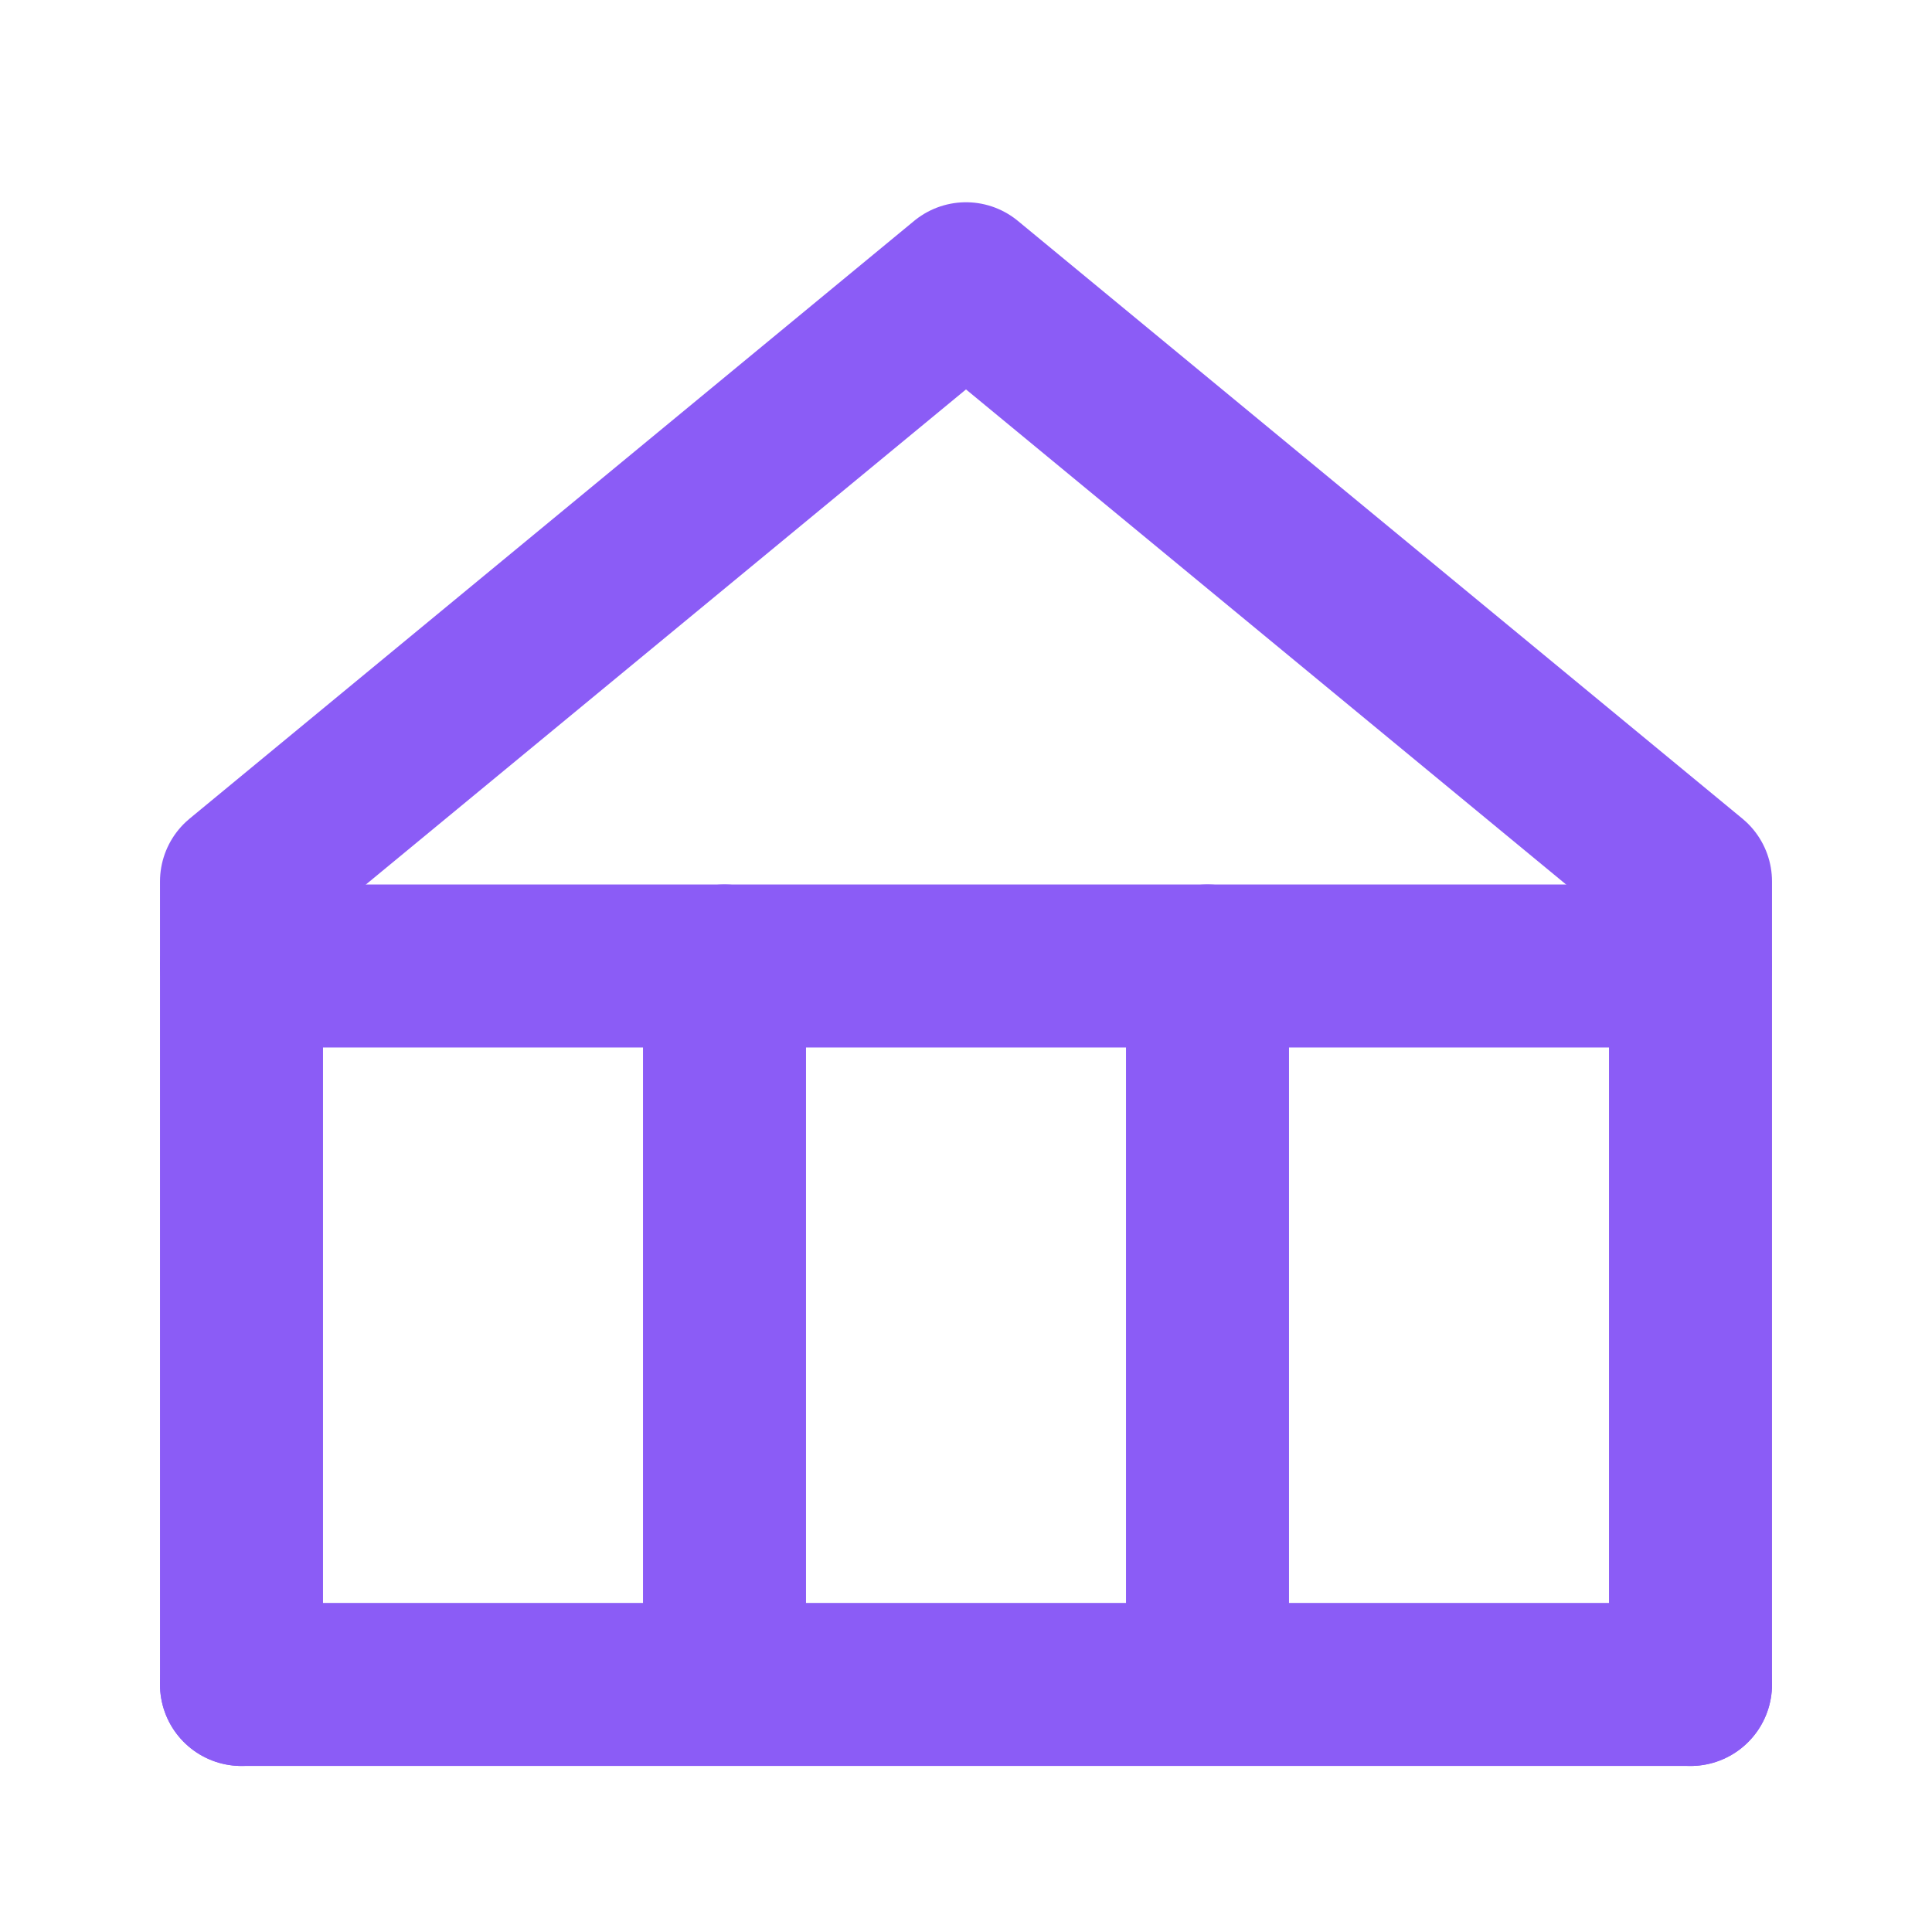
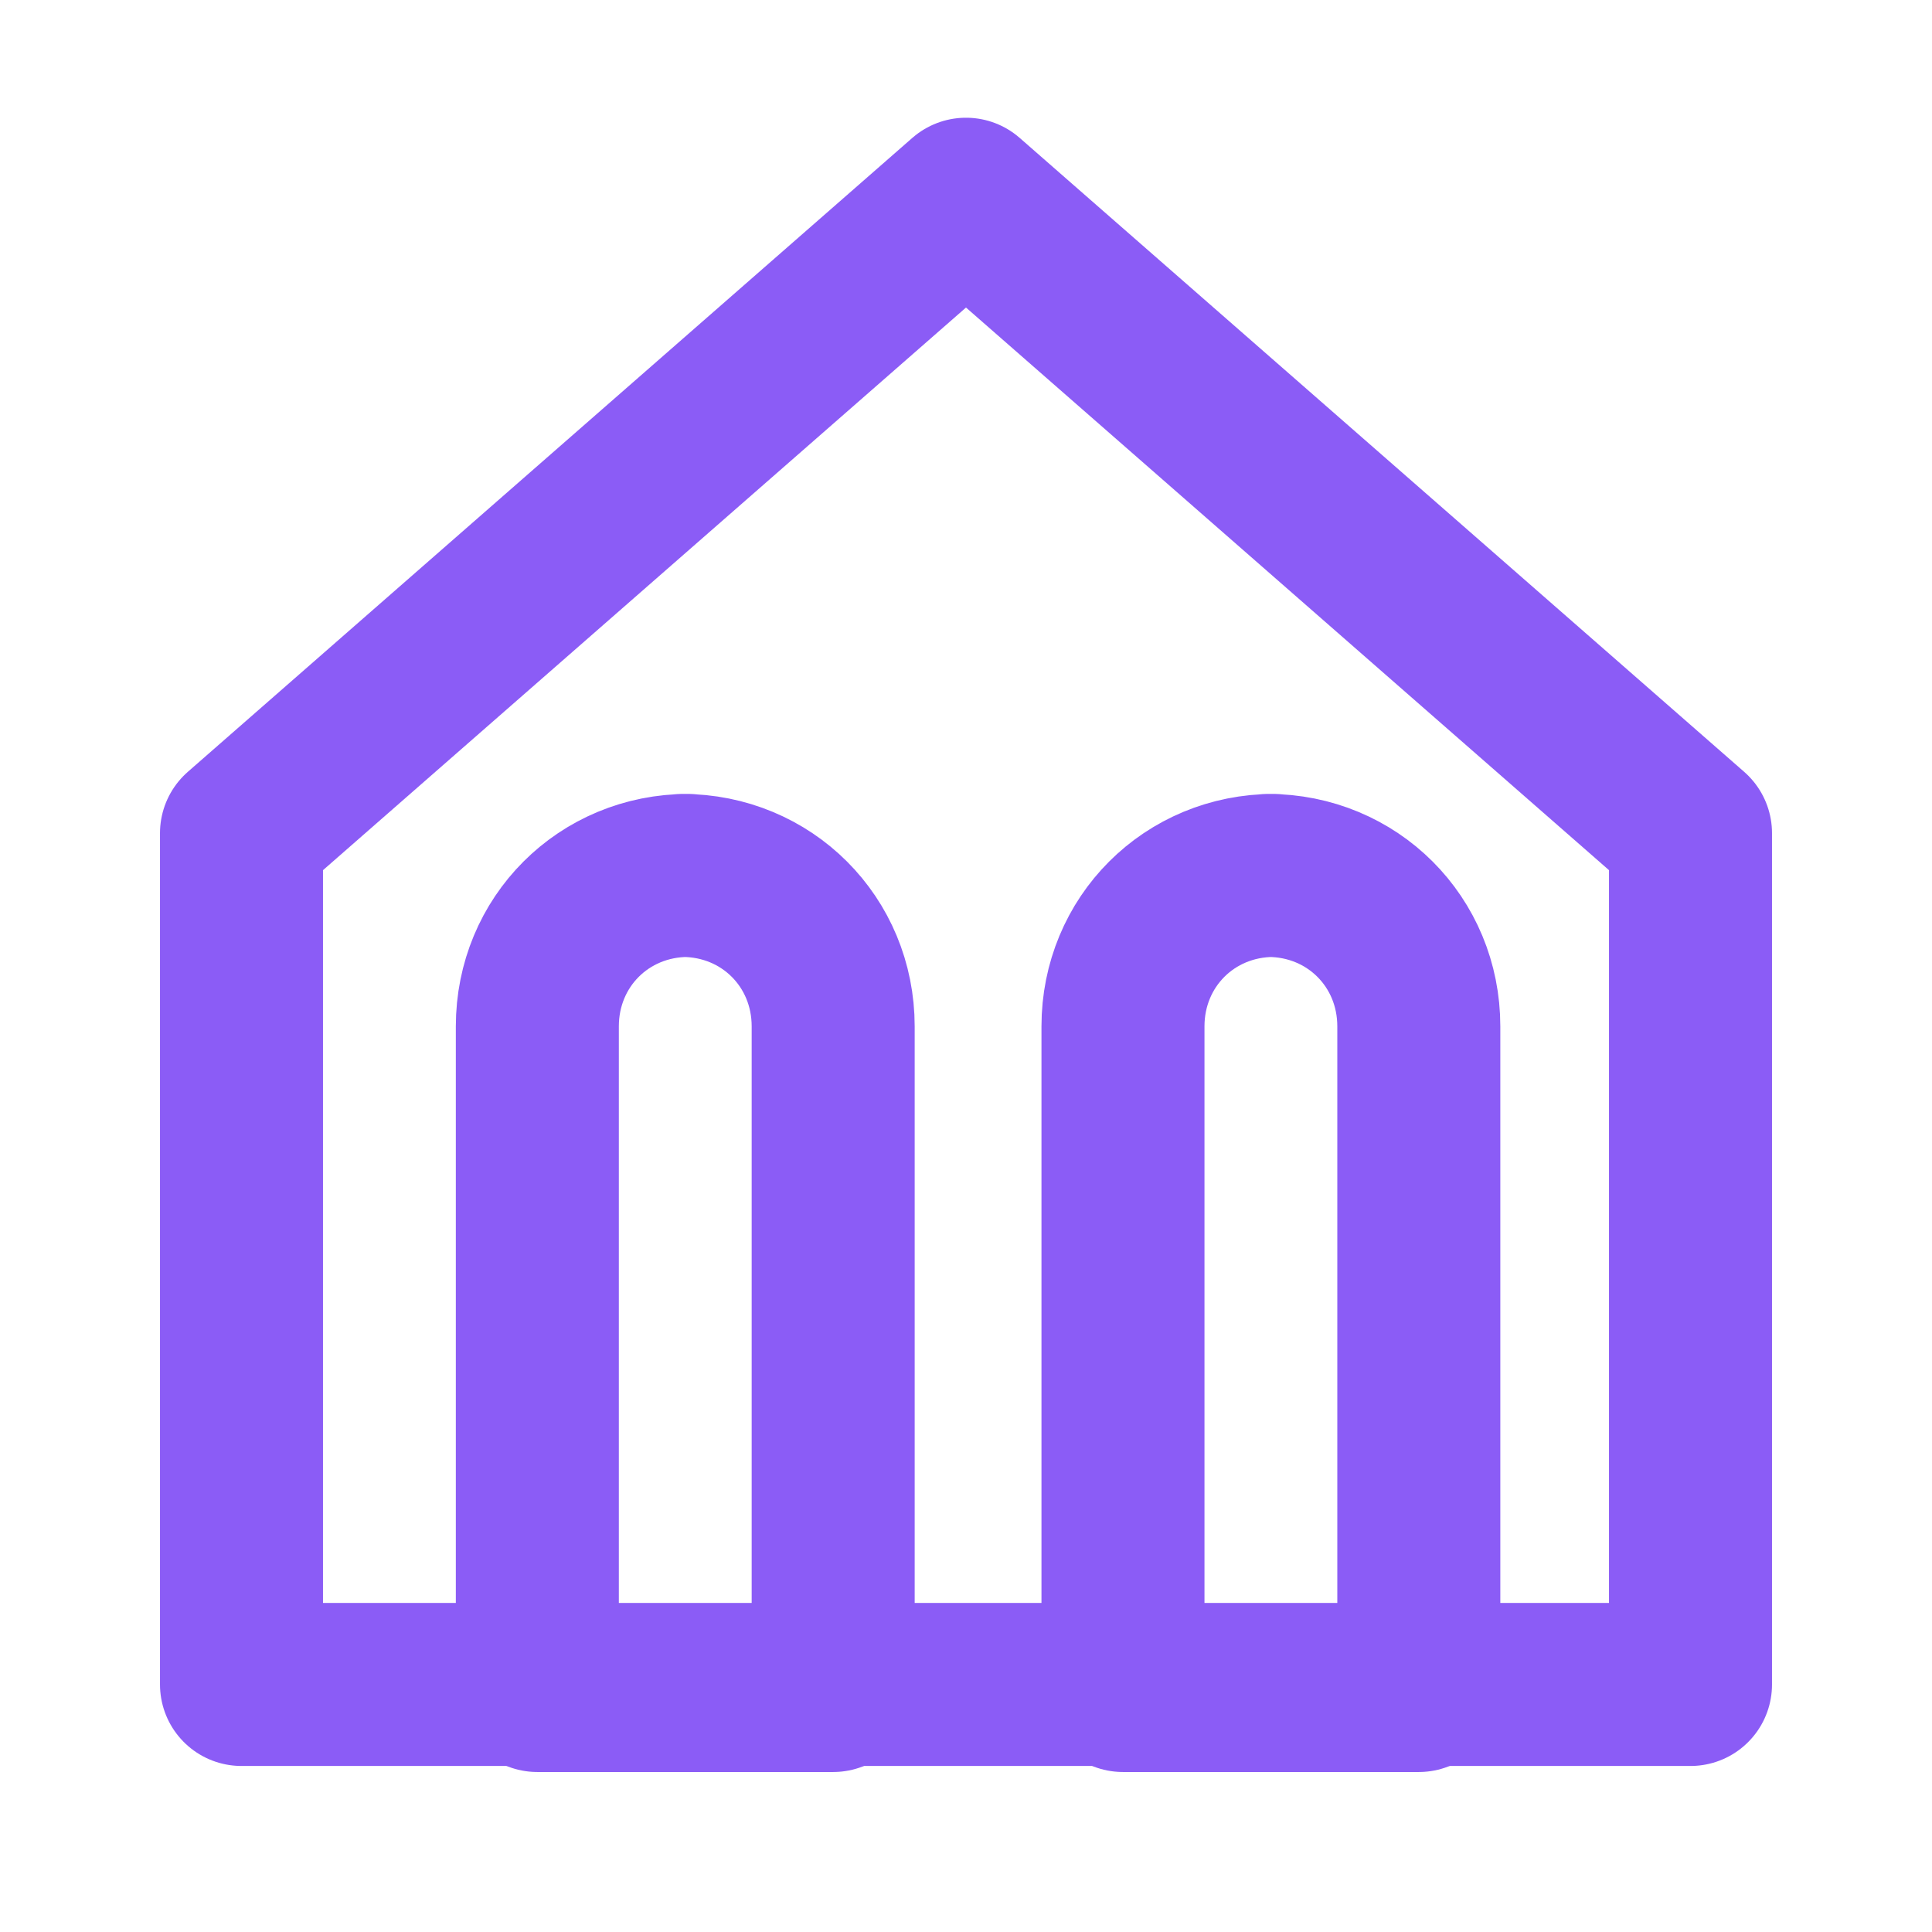
<svg xmlns="http://www.w3.org/2000/svg" id="Layer_1" version="1.1" viewBox="0 0 32 32">
  <defs>
    <style>
      .st0 {
        fill: none;
        stroke: #8b5cf6;
        stroke-linecap: round;
        stroke-linejoin: round;
        stroke-width: 2.7px;
      }
    </style>
  </defs>
-   <path class="st0" d="M4,27.9h24" />
-   <path class="st0" d="M4,27.9v-13.3l12-9.9,12,9.9v13.3" />
-   <line class="st0" x1="4" y1="16" x2="28" y2="16" />
-   <line class="st0" x1="12" y1="16" x2="12" y2="26.7" />
-   <line class="st0" x1="20" y1="16" x2="20" y2="26.7" />
+   <path class="st0" d="M28,27.9" />
+   <path class="st0" d="M4,27.9" />
+   <path class="st0" d="M4,27.9v-14.1L16,3.3l12,10.5v14.1H4Z" />
+   <path class="st0" d="M21,14.5h0c1.4,0,2.5,1.1,2.5,2.5v11h-4.9v-11c0-1.4,1.1-2.5,2.5-2.5Z" />
+   <path class="st0" d="M11.3,14.5h0c1.4,0,2.5,1.1,2.5,2.5v11h-4.9v-11c0-1.4,1.1-2.5,2.5-2.5Z" />
</svg>
